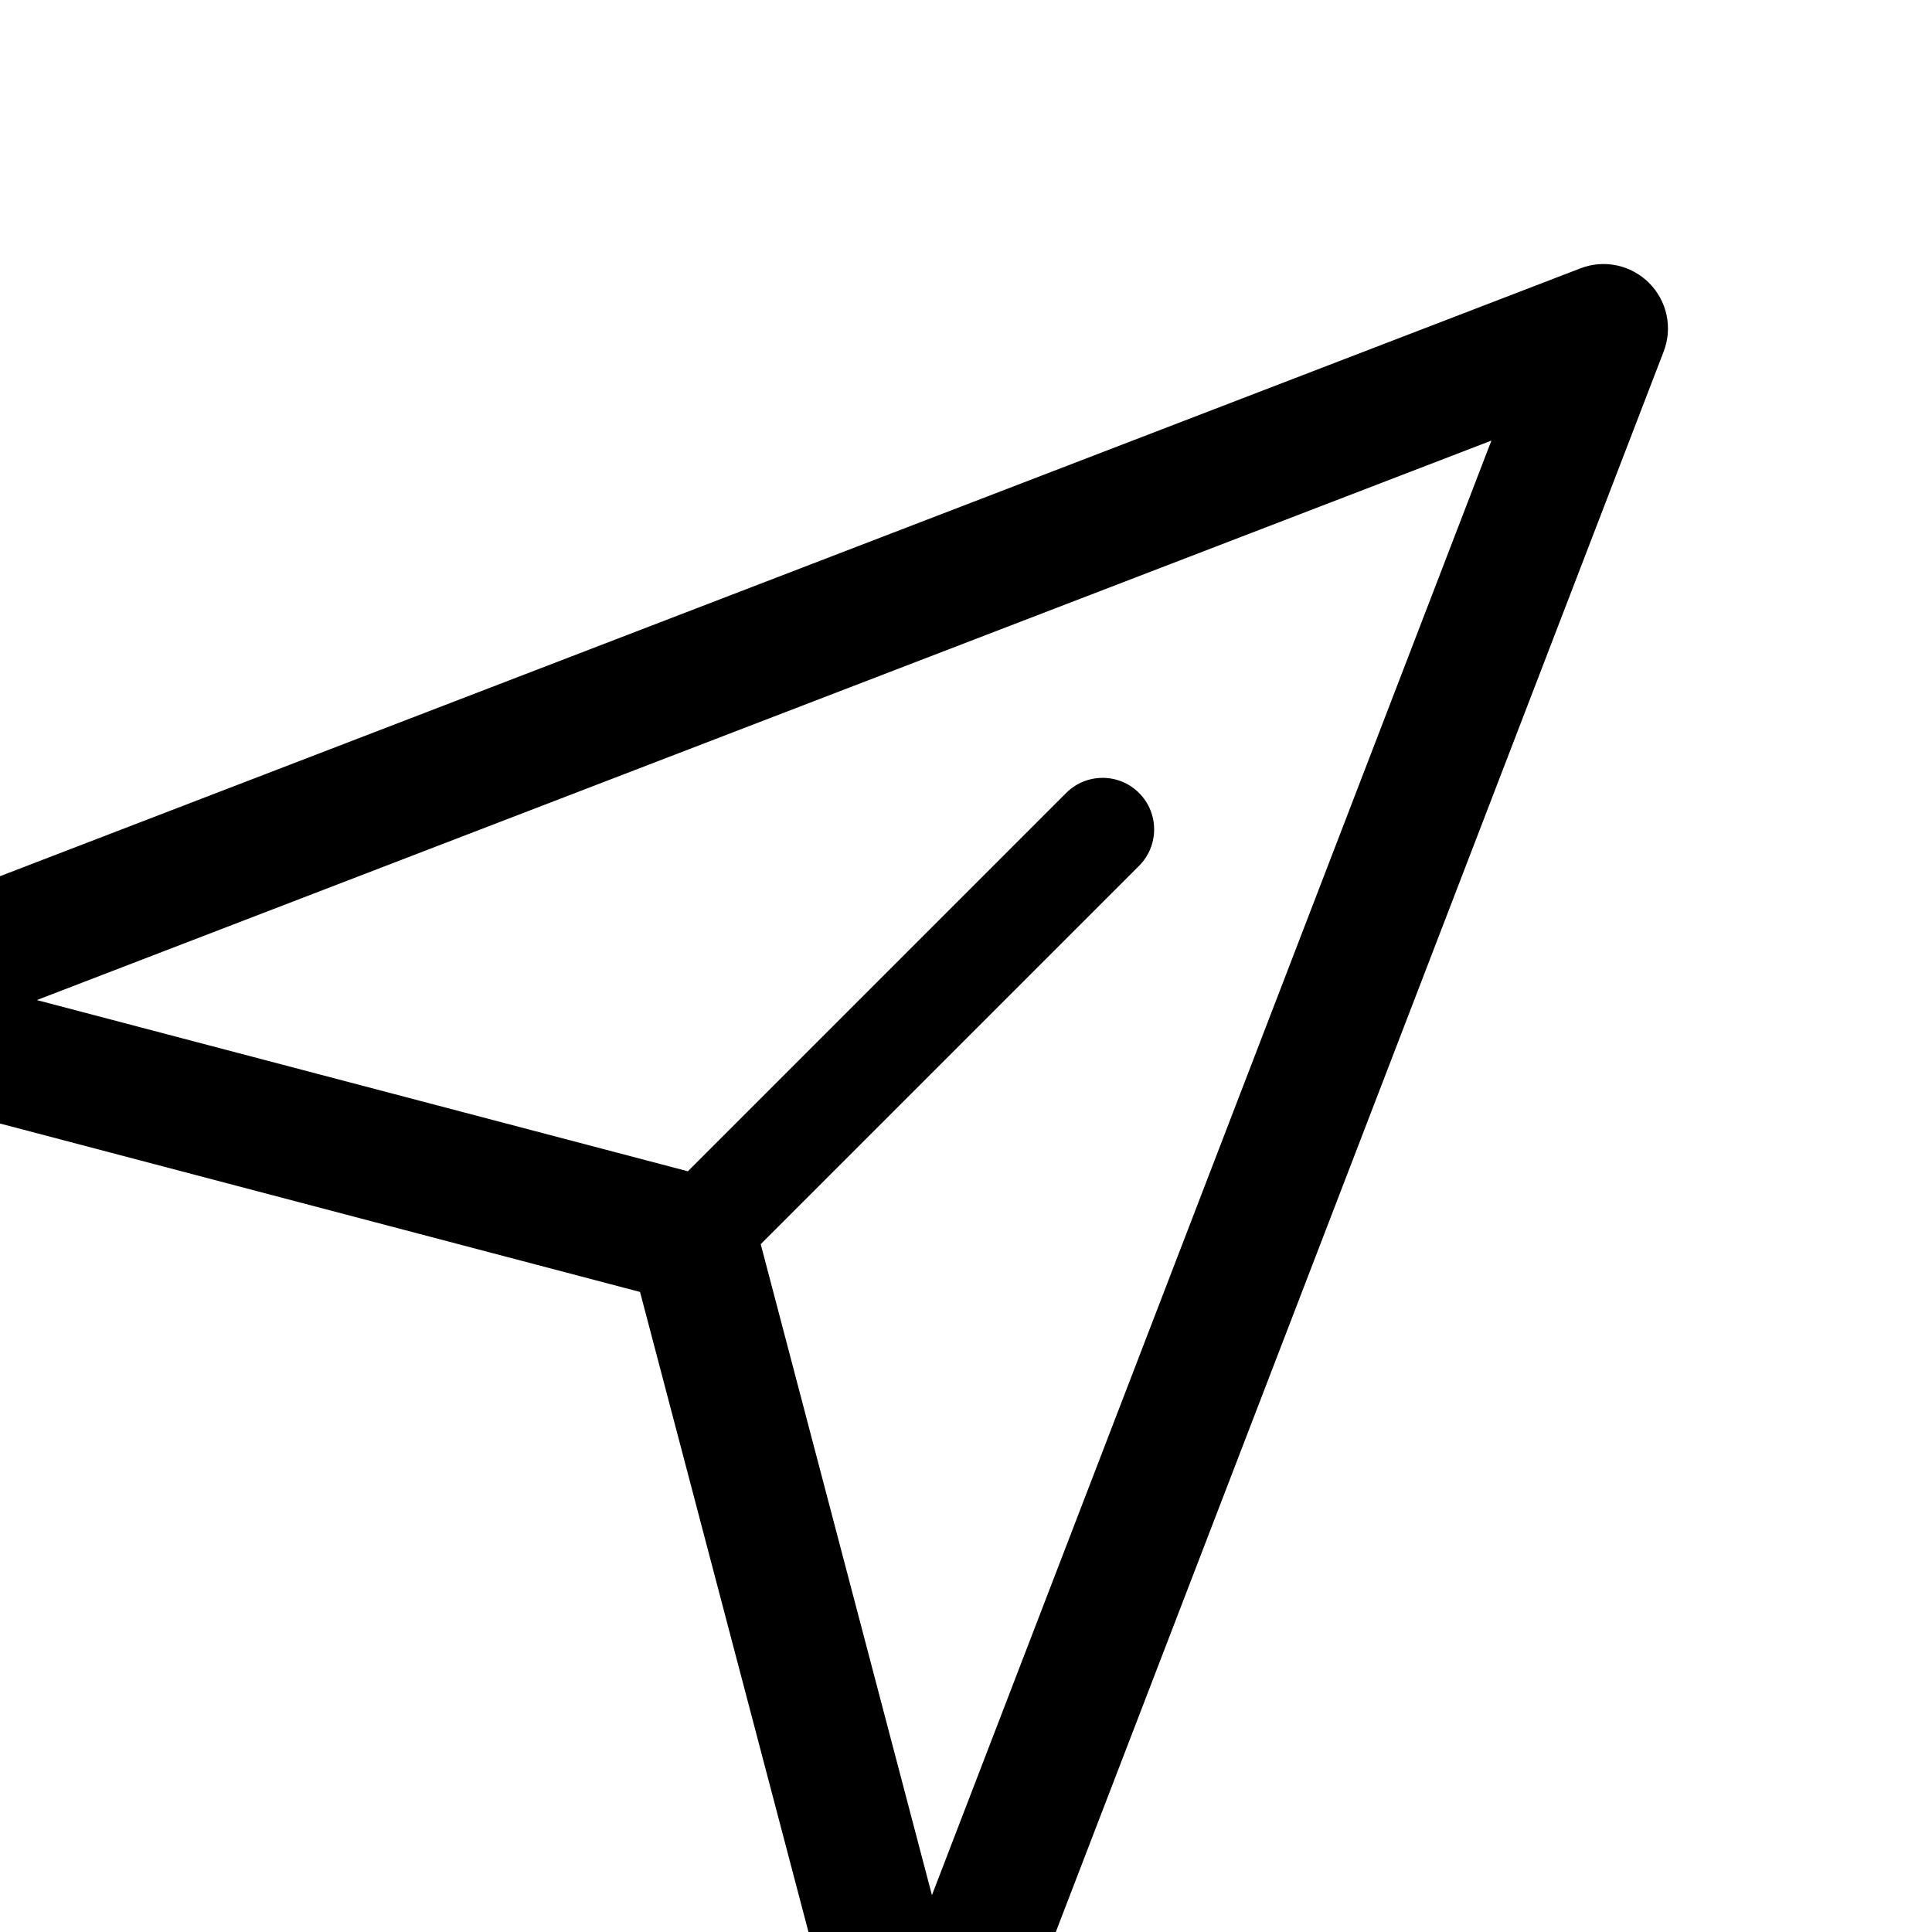
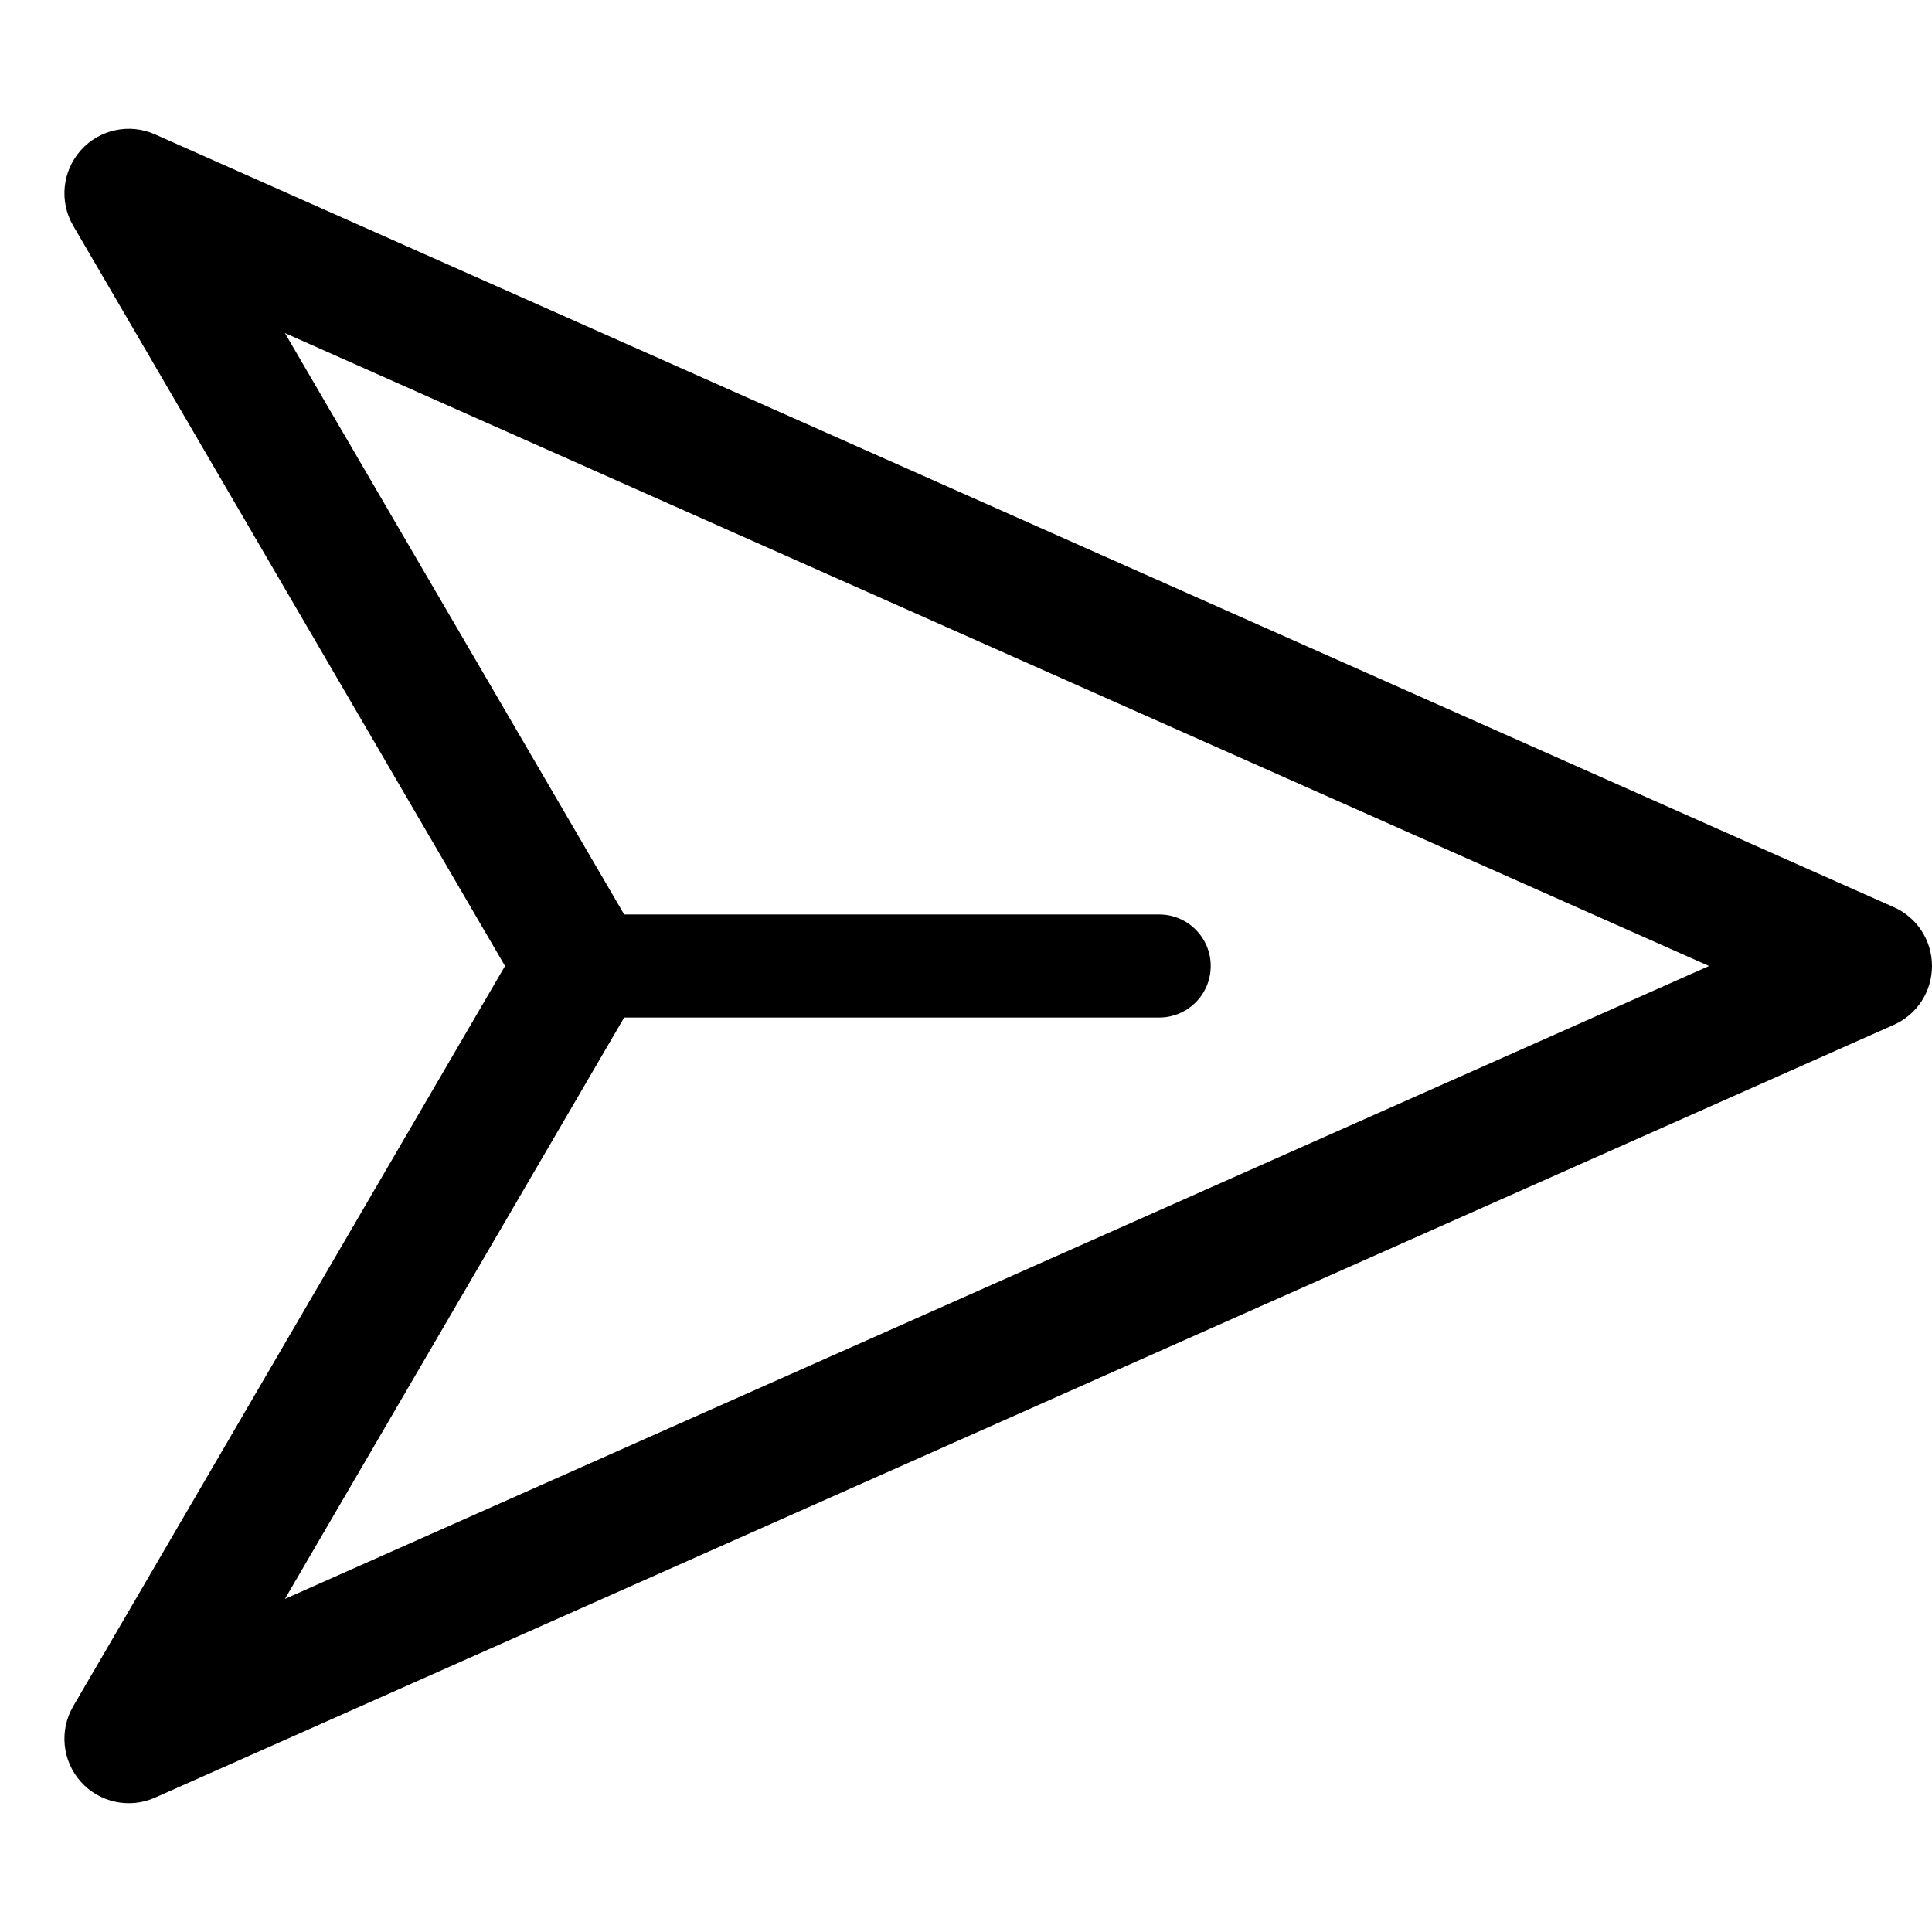
- <svg xmlns="http://www.w3.org/2000/svg" width="15" height="15" viewBox="0 0 15 15" fill="none" transform="rotate(-45 7.5 7.5)">
+ <svg xmlns="http://www.w3.org/2000/svg" width="15" height="15" viewBox="0 0 15 15" fill="none">
  <path d="M1.203 1.043C1.005 0.955 0.772 1.005 0.628 1.166C0.483 1.328 0.459 1.565 0.568 1.752L3.921 7.5L0.568 13.248C0.459 13.435 0.483 13.672 0.628 13.834C0.772 13.995 1.005 14.045 1.203 13.957L14.703 7.957C14.884 7.877 15 7.698 15 7.5C15 7.302 14.884 7.123 14.703 7.043L1.203 1.043ZM4.846 7.1L2.212 2.586L13.269 7.5L2.212 12.414L4.846 7.9H9C9.221 7.9 9.4 7.721 9.4 7.5C9.4 7.279 9.221 7.1 9 7.1H4.846Z" fill="currentColor" fill-rule="evenodd" clip-rule="evenodd" />
</svg>
